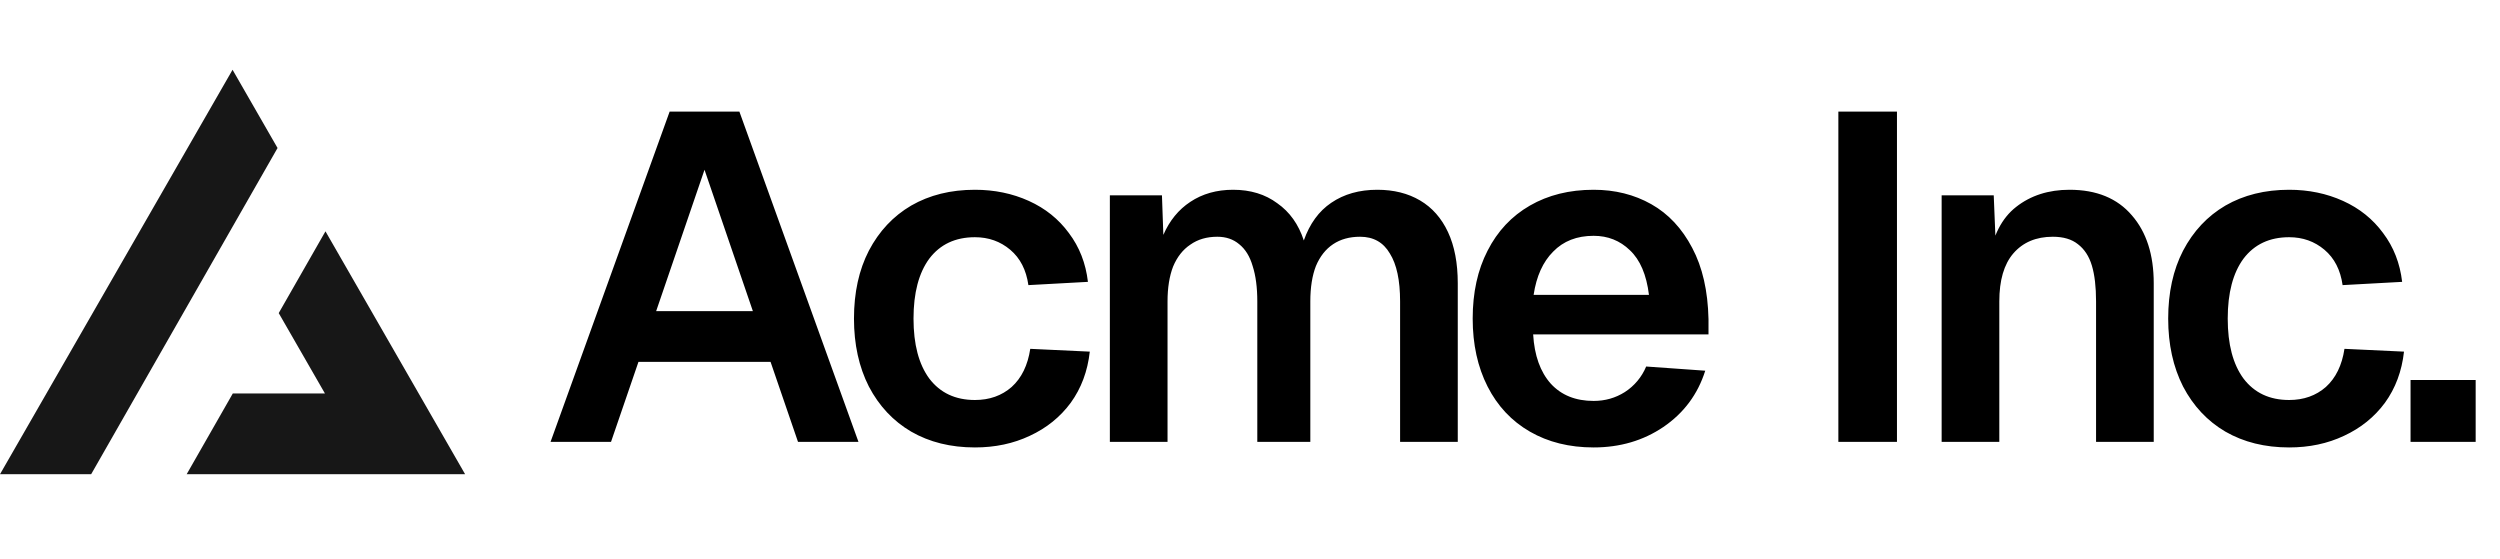
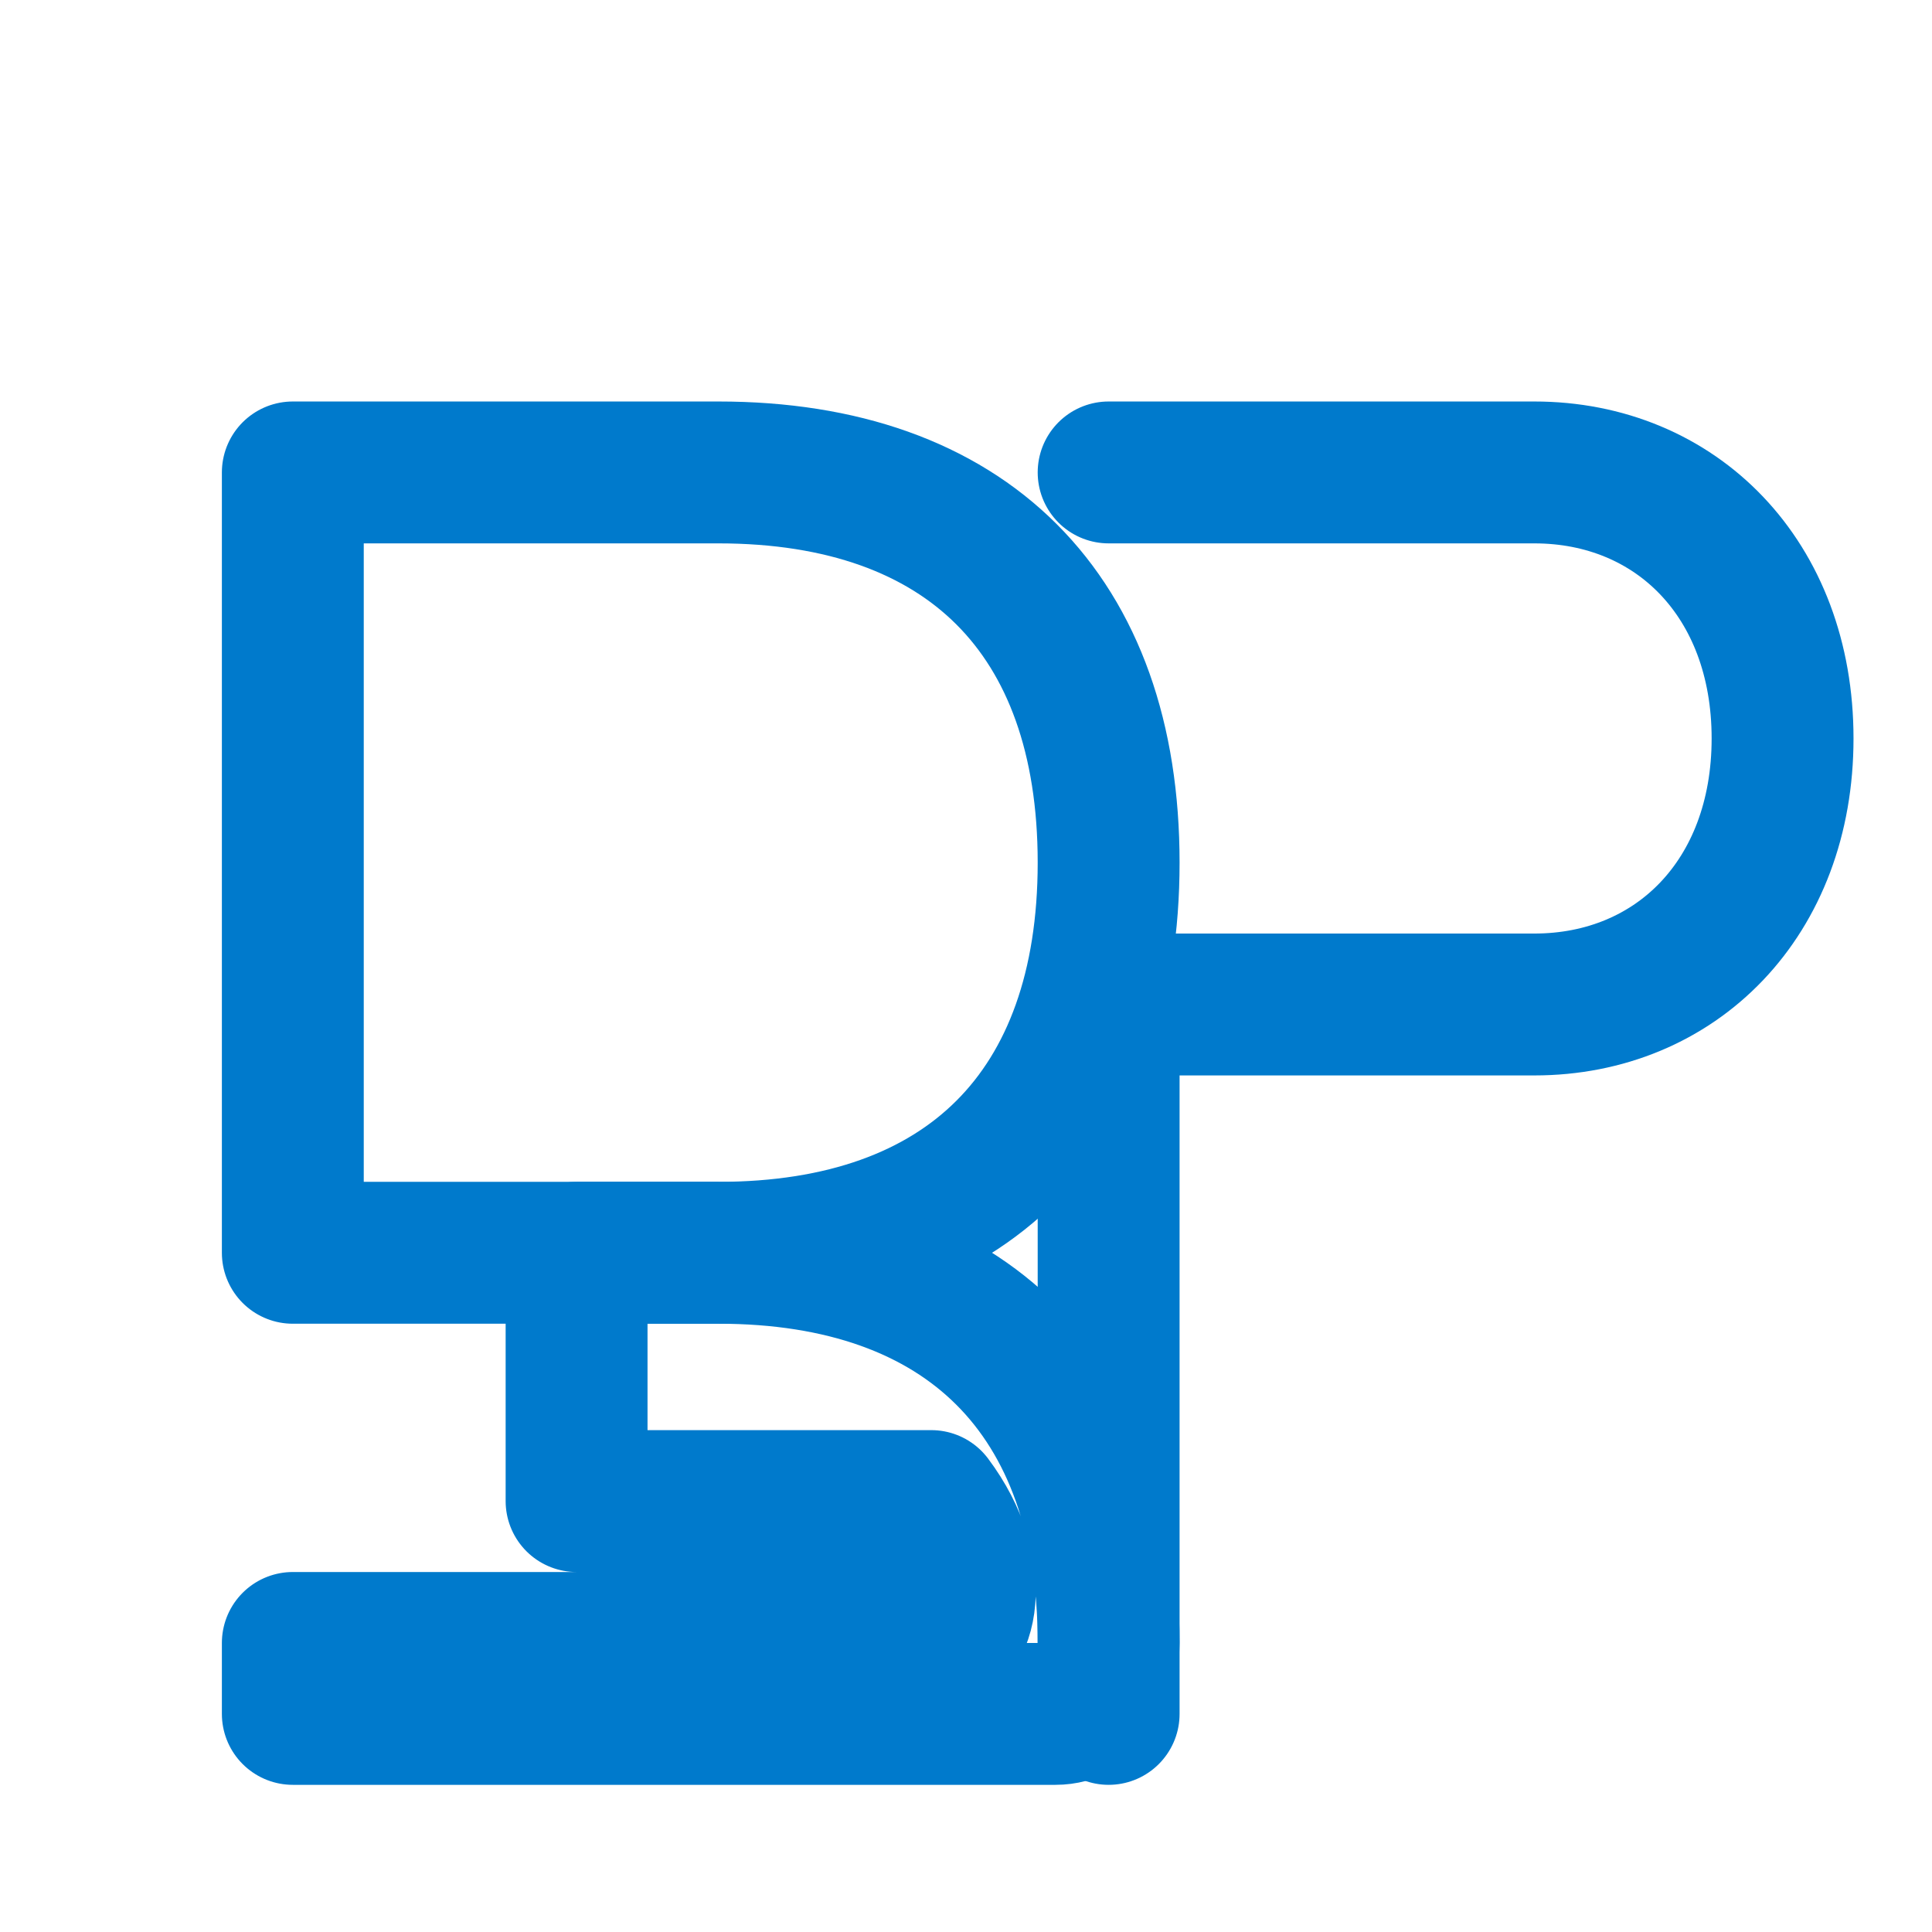
- <svg xmlns="http://www.w3.org/2000/svg" width="215" height="48" fill="none">
-   <path fill="#000" d="M57.588 9.6h6L73.828 38h-5.2l-2.36-6.88h-11.36L52.548 38h-5.2l10.24-28.4Zm7.16 17.16-4.16-12.16-4.16 12.16h8.32Zm23.694-2.24c-.186-1.307-.706-2.32-1.56-3.04-.853-.72-1.866-1.08-3.04-1.08-1.68 0-2.986.613-3.92 1.84-.906 1.227-1.36 2.947-1.36 5.16s.454 3.933 1.36 5.16c.934 1.227 2.24 1.84 3.92 1.84 1.254 0 2.307-.373 3.16-1.12.854-.773 1.387-1.867 1.6-3.28l5.12.24c-.186 1.68-.733 3.147-1.64 4.4-.906 1.227-2.08 2.173-3.52 2.84-1.413.667-2.986 1-4.72 1-2.08 0-3.906-.453-5.48-1.36-1.546-.907-2.76-2.2-3.64-3.88-.853-1.68-1.28-3.627-1.28-5.84 0-2.24.427-4.187 1.28-5.84.88-1.68 2.094-2.973 3.64-3.88 1.574-.907 3.4-1.36 5.48-1.36 1.68 0 3.227.32 4.64.96 1.414.64 2.56 1.56 3.44 2.76.907 1.2 1.454 2.6 1.64 4.2l-5.12.28Zm11.486-7.72.12 3.4c.534-1.227 1.307-2.173 2.32-2.84 1.04-.693 2.267-1.04 3.68-1.04 1.494 0 2.76.387 3.8 1.16 1.067.747 1.827 1.813 2.28 3.2.507-1.44 1.294-2.52 2.36-3.24 1.094-.747 2.414-1.12 3.96-1.12 1.414 0 2.64.307 3.68.92s1.84 1.52 2.4 2.72c.56 1.2.84 2.667.84 4.4V38h-4.96V25.92c0-1.813-.293-3.187-.88-4.12-.56-.96-1.413-1.44-2.56-1.44-.906 0-1.68.213-2.32.64-.64.427-1.133 1.053-1.48 1.88-.32.827-.48 1.84-.48 3.04V38h-4.56V25.92c0-1.2-.133-2.213-.4-3.04-.24-.827-.626-1.453-1.16-1.88-.506-.427-1.133-.64-1.88-.64-.906 0-1.68.227-2.32.68-.64.427-1.133 1.053-1.48 1.88-.32.827-.48 1.827-.48 3V38h-4.96V16.8h4.48Zm26.723 10.6c0-2.24.427-4.187 1.28-5.84.854-1.68 2.067-2.973 3.64-3.88 1.574-.907 3.4-1.36 5.48-1.36 1.84 0 3.494.413 4.96 1.24 1.467.827 2.64 2.08 3.52 3.76.88 1.653 1.347 3.693 1.4 6.12v1.32h-15.08c.107 1.813.614 3.227 1.52 4.24.907.987 2.134 1.48 3.68 1.48.987 0 1.88-.253 2.68-.76a4.803 4.803 0 0 0 1.84-2.2l5.08.36c-.64 2.027-1.84 3.64-3.6 4.84-1.733 1.173-3.733 1.76-6 1.76-2.08 0-3.906-.453-5.48-1.36-1.573-.907-2.786-2.2-3.64-3.88-.853-1.68-1.28-3.627-1.28-5.84Zm15.16-2.04c-.213-1.733-.76-3.013-1.64-3.84-.853-.827-1.893-1.24-3.12-1.24-1.44 0-2.6.453-3.48 1.36-.88.88-1.44 2.12-1.68 3.72h9.92ZM163.139 9.6V38h-5.04V9.6h5.04Zm8.322 7.2.24 5.88-.64-.36c.32-2.053 1.094-3.56 2.32-4.52 1.254-.987 2.787-1.48 4.6-1.48 2.32 0 4.107.733 5.36 2.2 1.254 1.44 1.88 3.387 1.88 5.84V38h-4.96V25.92c0-1.253-.12-2.28-.36-3.08-.24-.8-.64-1.413-1.2-1.84-.533-.427-1.253-.64-2.16-.64-1.44 0-2.573.48-3.4 1.44-.8.933-1.2 2.307-1.2 4.12V38h-4.96V16.8h4.48Zm30.003 7.72c-.186-1.307-.706-2.32-1.56-3.04-.853-.72-1.866-1.08-3.04-1.08-1.68 0-2.986.613-3.92 1.84-.906 1.227-1.36 2.947-1.36 5.16s.454 3.933 1.36 5.16c.934 1.227 2.24 1.84 3.92 1.84 1.254 0 2.307-.373 3.16-1.12.854-.773 1.387-1.867 1.6-3.28l5.12.24c-.186 1.68-.733 3.147-1.64 4.4-.906 1.227-2.08 2.173-3.52 2.84-1.413.667-2.986 1-4.72 1-2.08 0-3.906-.453-5.48-1.36-1.546-.907-2.76-2.2-3.64-3.88-.853-1.68-1.28-3.627-1.28-5.84 0-2.24.427-4.187 1.28-5.84.88-1.68 2.094-2.973 3.64-3.88 1.574-.907 3.4-1.36 5.48-1.36 1.68 0 3.227.32 4.64.96 1.414.64 2.56 1.56 3.44 2.76.907 1.2 1.454 2.6 1.64 4.2l-5.12.28Zm11.443 8.16V38h-5.6v-5.32h5.6Z" />
-   <path fill="#171717" fill-rule="evenodd" d="m7.839 40.783 16.03-28.054L20 6 0 40.783h7.839Zm8.214 0H40L27.99 19.894l-4.02 7.032 3.976 6.914H20.02l-3.967 6.943Z" clip-rule="evenodd" />
+ <svg xmlns="http://www.w3.org/2000/svg" width="512" height="512" viewBox="0 0 512 512" fill="none">
+   <g transform="translate(40, 50) scale(0.94)">
+     <path d="M40 80 H160 C230 80 270 120 270 190 C270 260 230 300 160 300 H40 V80 Z" fill="none" stroke="#007acc" stroke-width="40" stroke-linejoin="round" />
+     <path d="M160 300 C230 300 270 340 270 410 C270 420 265 430 255 430 H40 V410 H220 C230 410 235 390 220 370 H120 V300 H160 Z" fill="none" stroke="#007acc" stroke-width="40" stroke-linecap="round" stroke-linejoin="round" />
+     <path d="M270 80 H390 C430 80 460 110 460 155 C460 200 430 230 390 230 H270 V430" fill="none" stroke="#007acc" stroke-width="40" stroke-linecap="round" stroke-linejoin="round" />
+   </g>
</svg>
